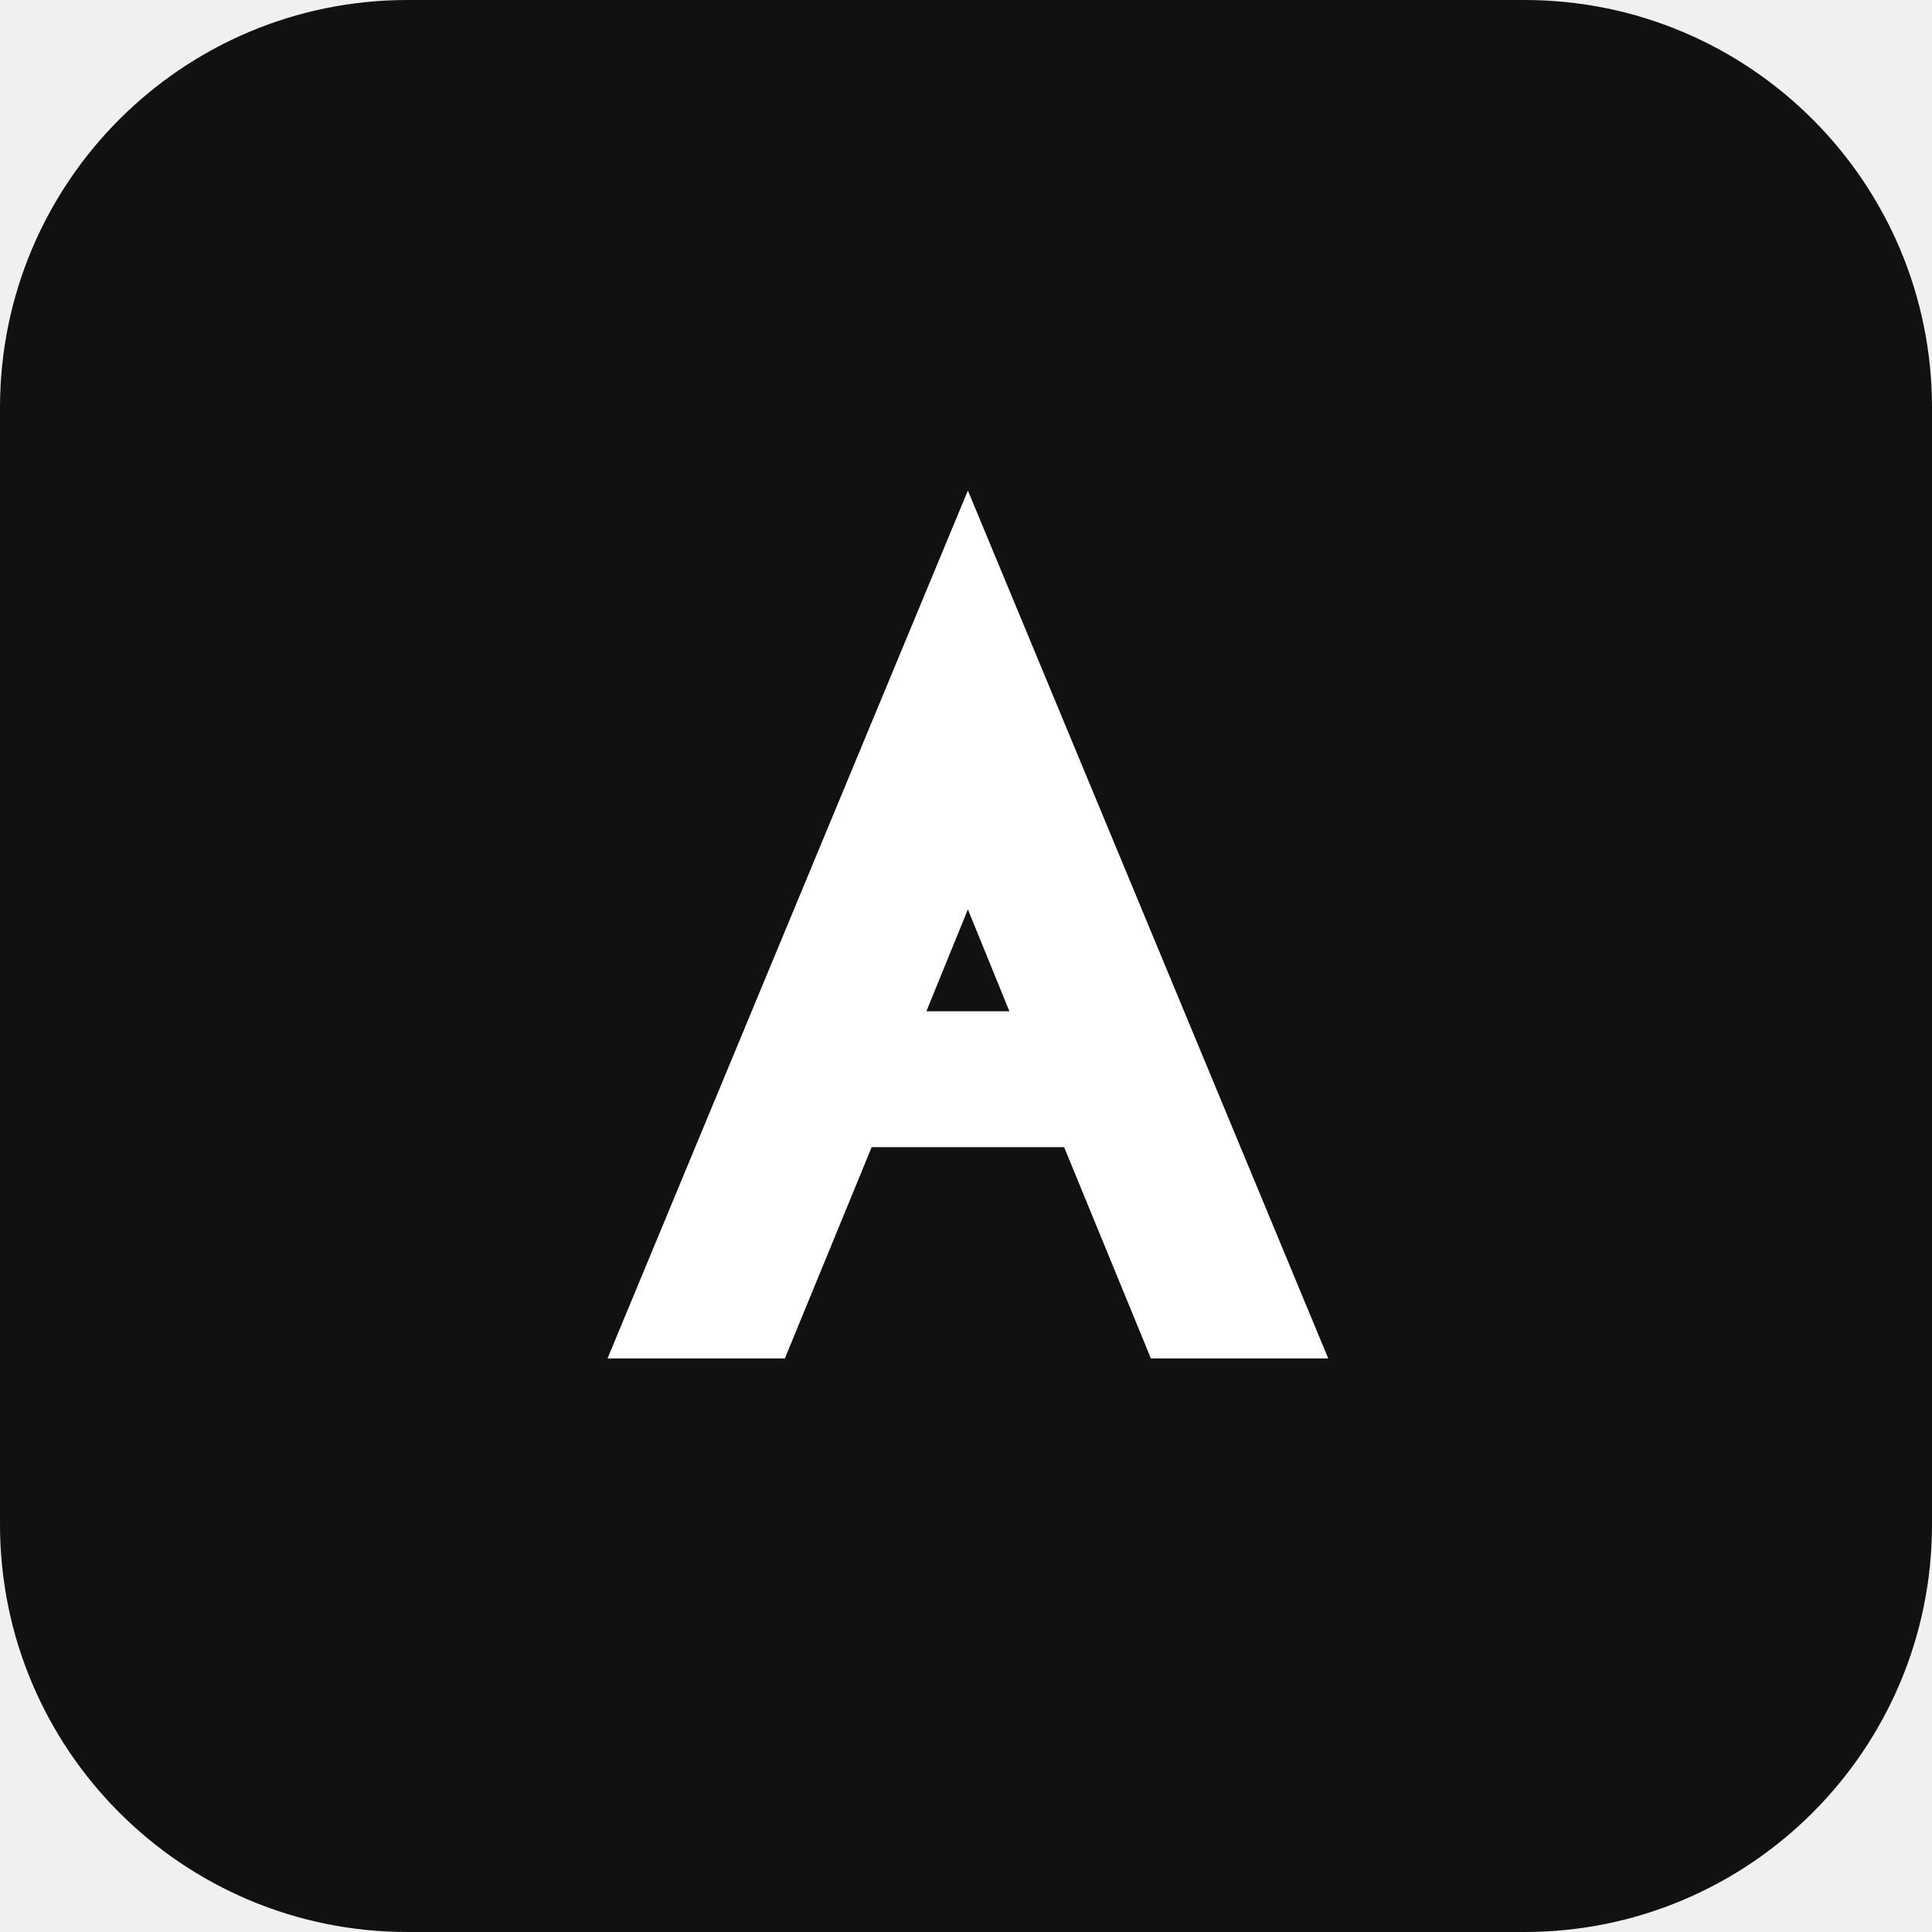
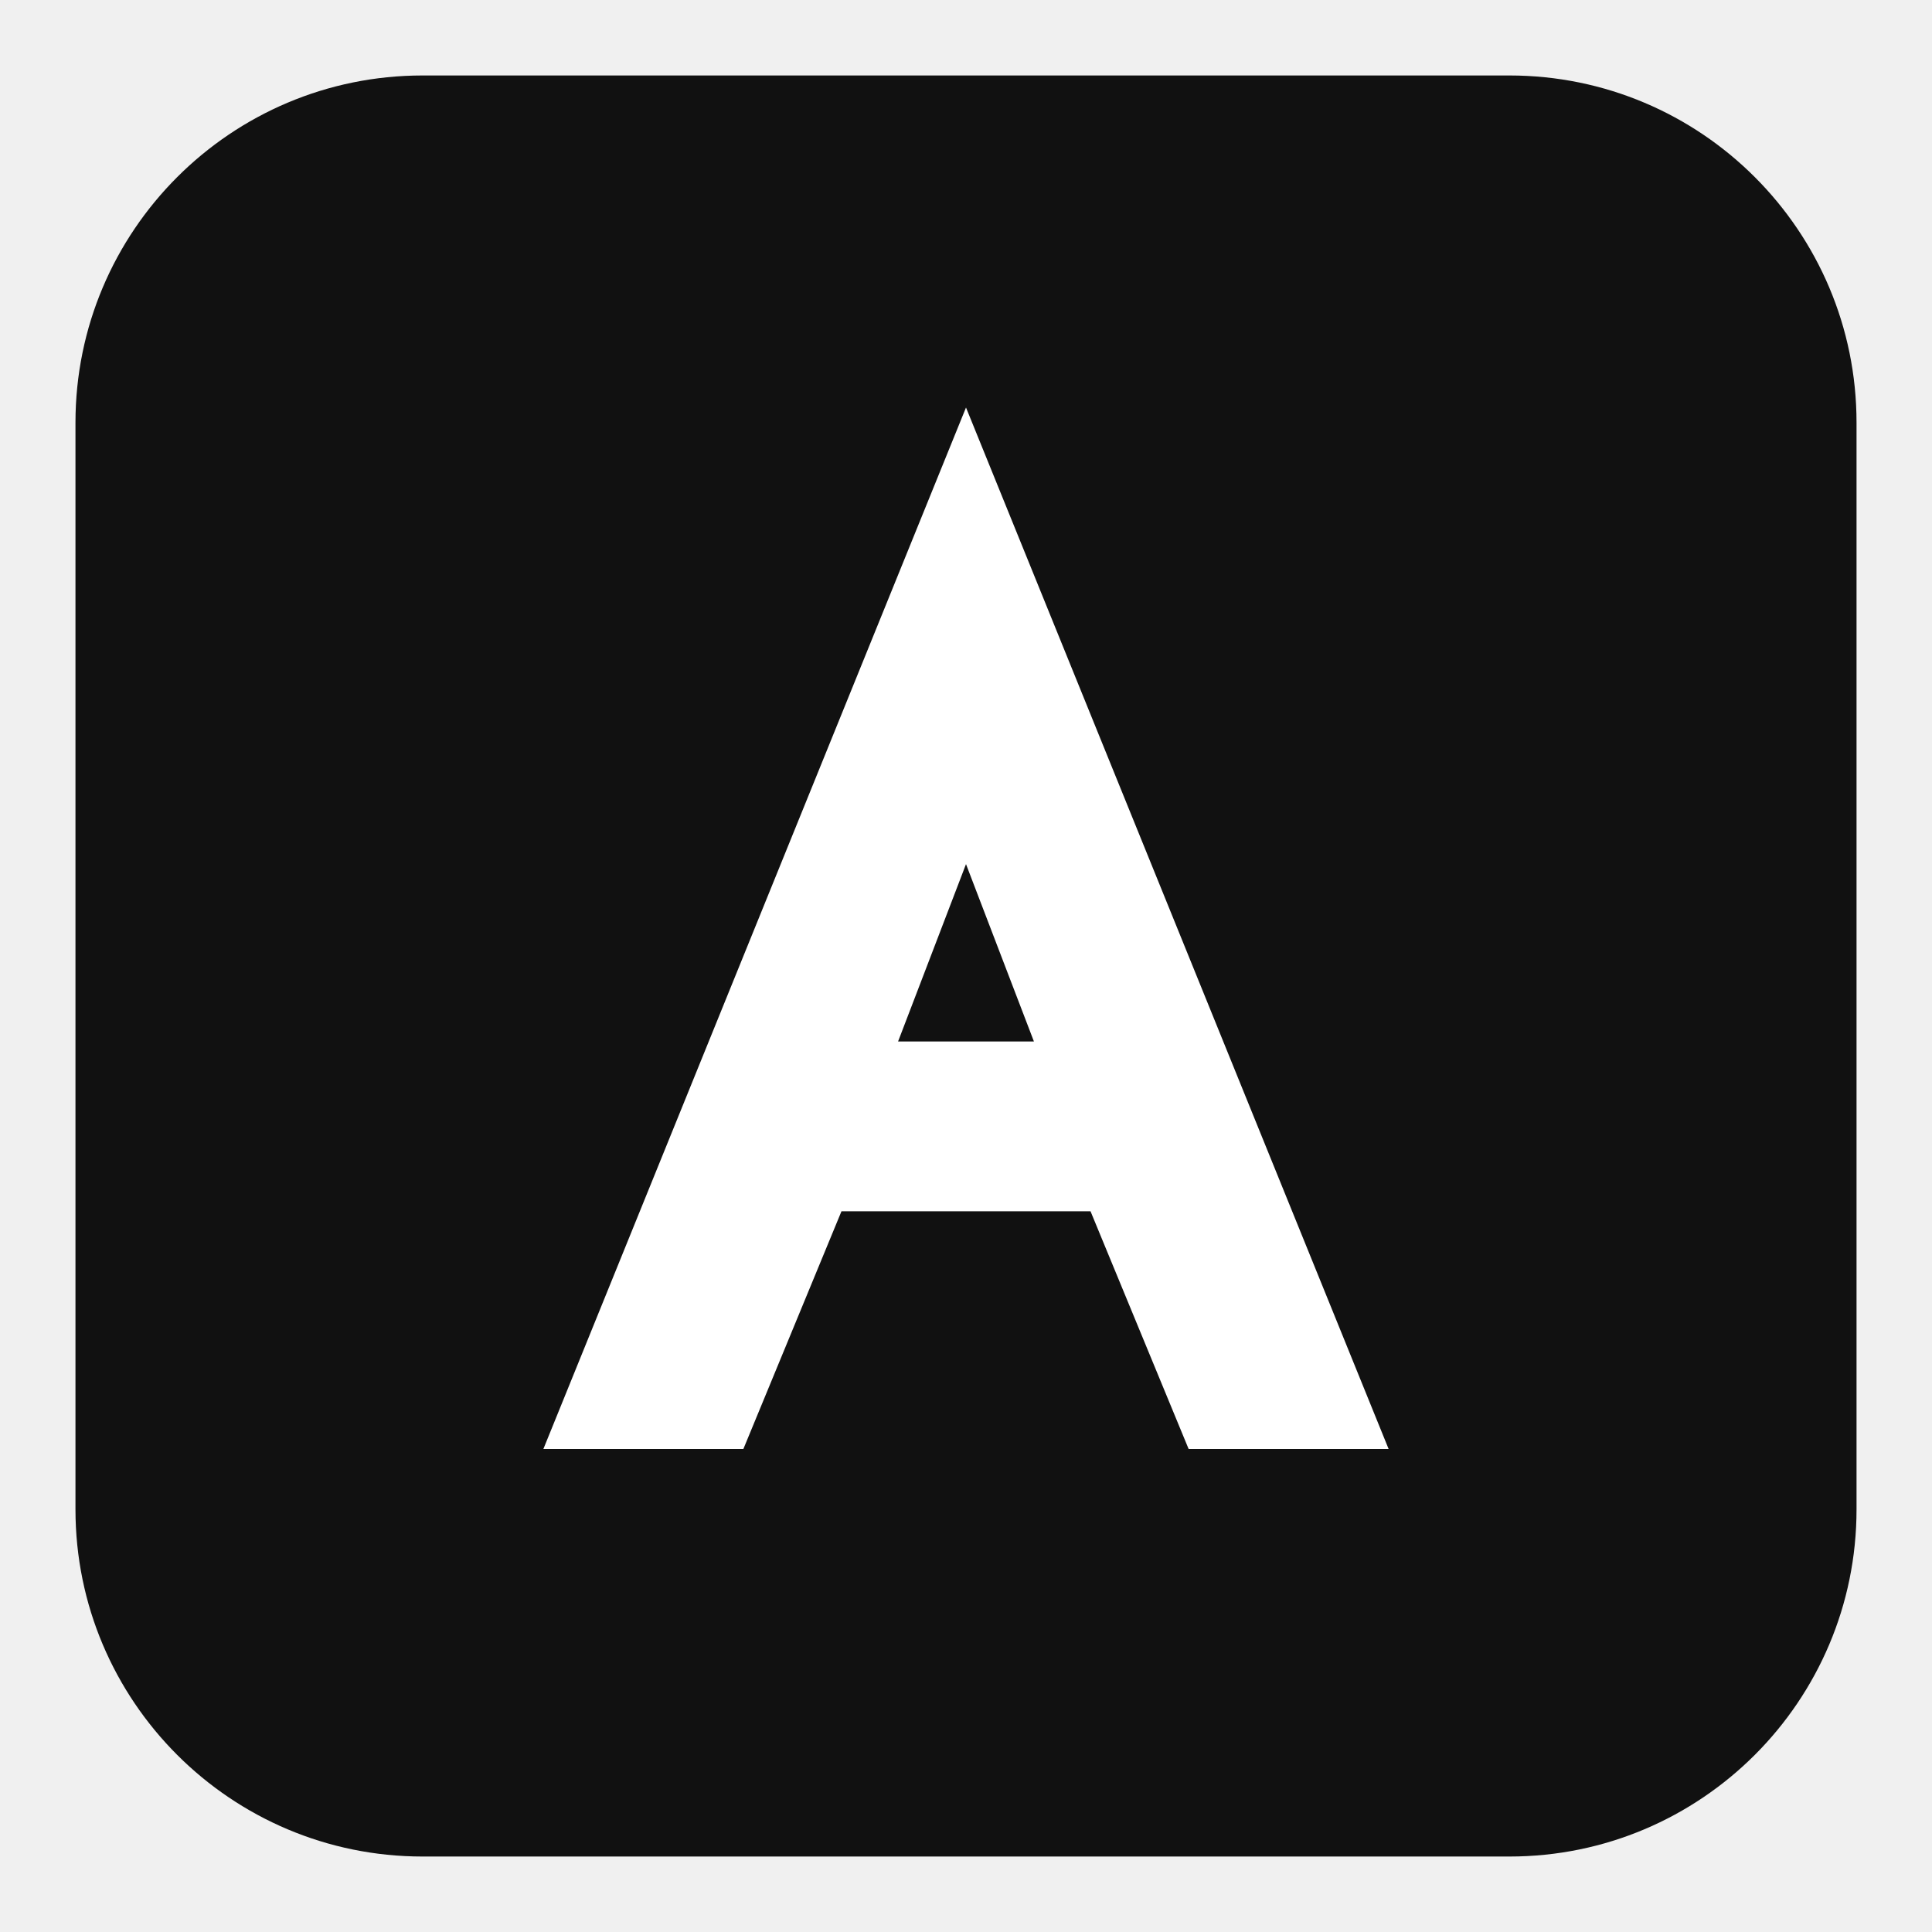
<svg xmlns="http://www.w3.org/2000/svg" width="512" height="512" viewBox="0 0 512 512" fill="none">
-   <rect width="512" height="512" rx="108" fill="#111111" />
-   <path d="M256.5 130L352 360H305L282 304H231L208 360H161L256.5 130ZM245.5 268H267.5L256.5 241L245.5 268Z" fill="#FFFFFF" />
+   <rect x="20" y="20" width="472" height="472" rx="92" fill="#111111" />
+   <path d="M256 108L368 384H315L289 321H223L197 384H144L256 108ZM238 276H274L256 229L238 276Z" fill="#FFFFFF" />
</svg>
